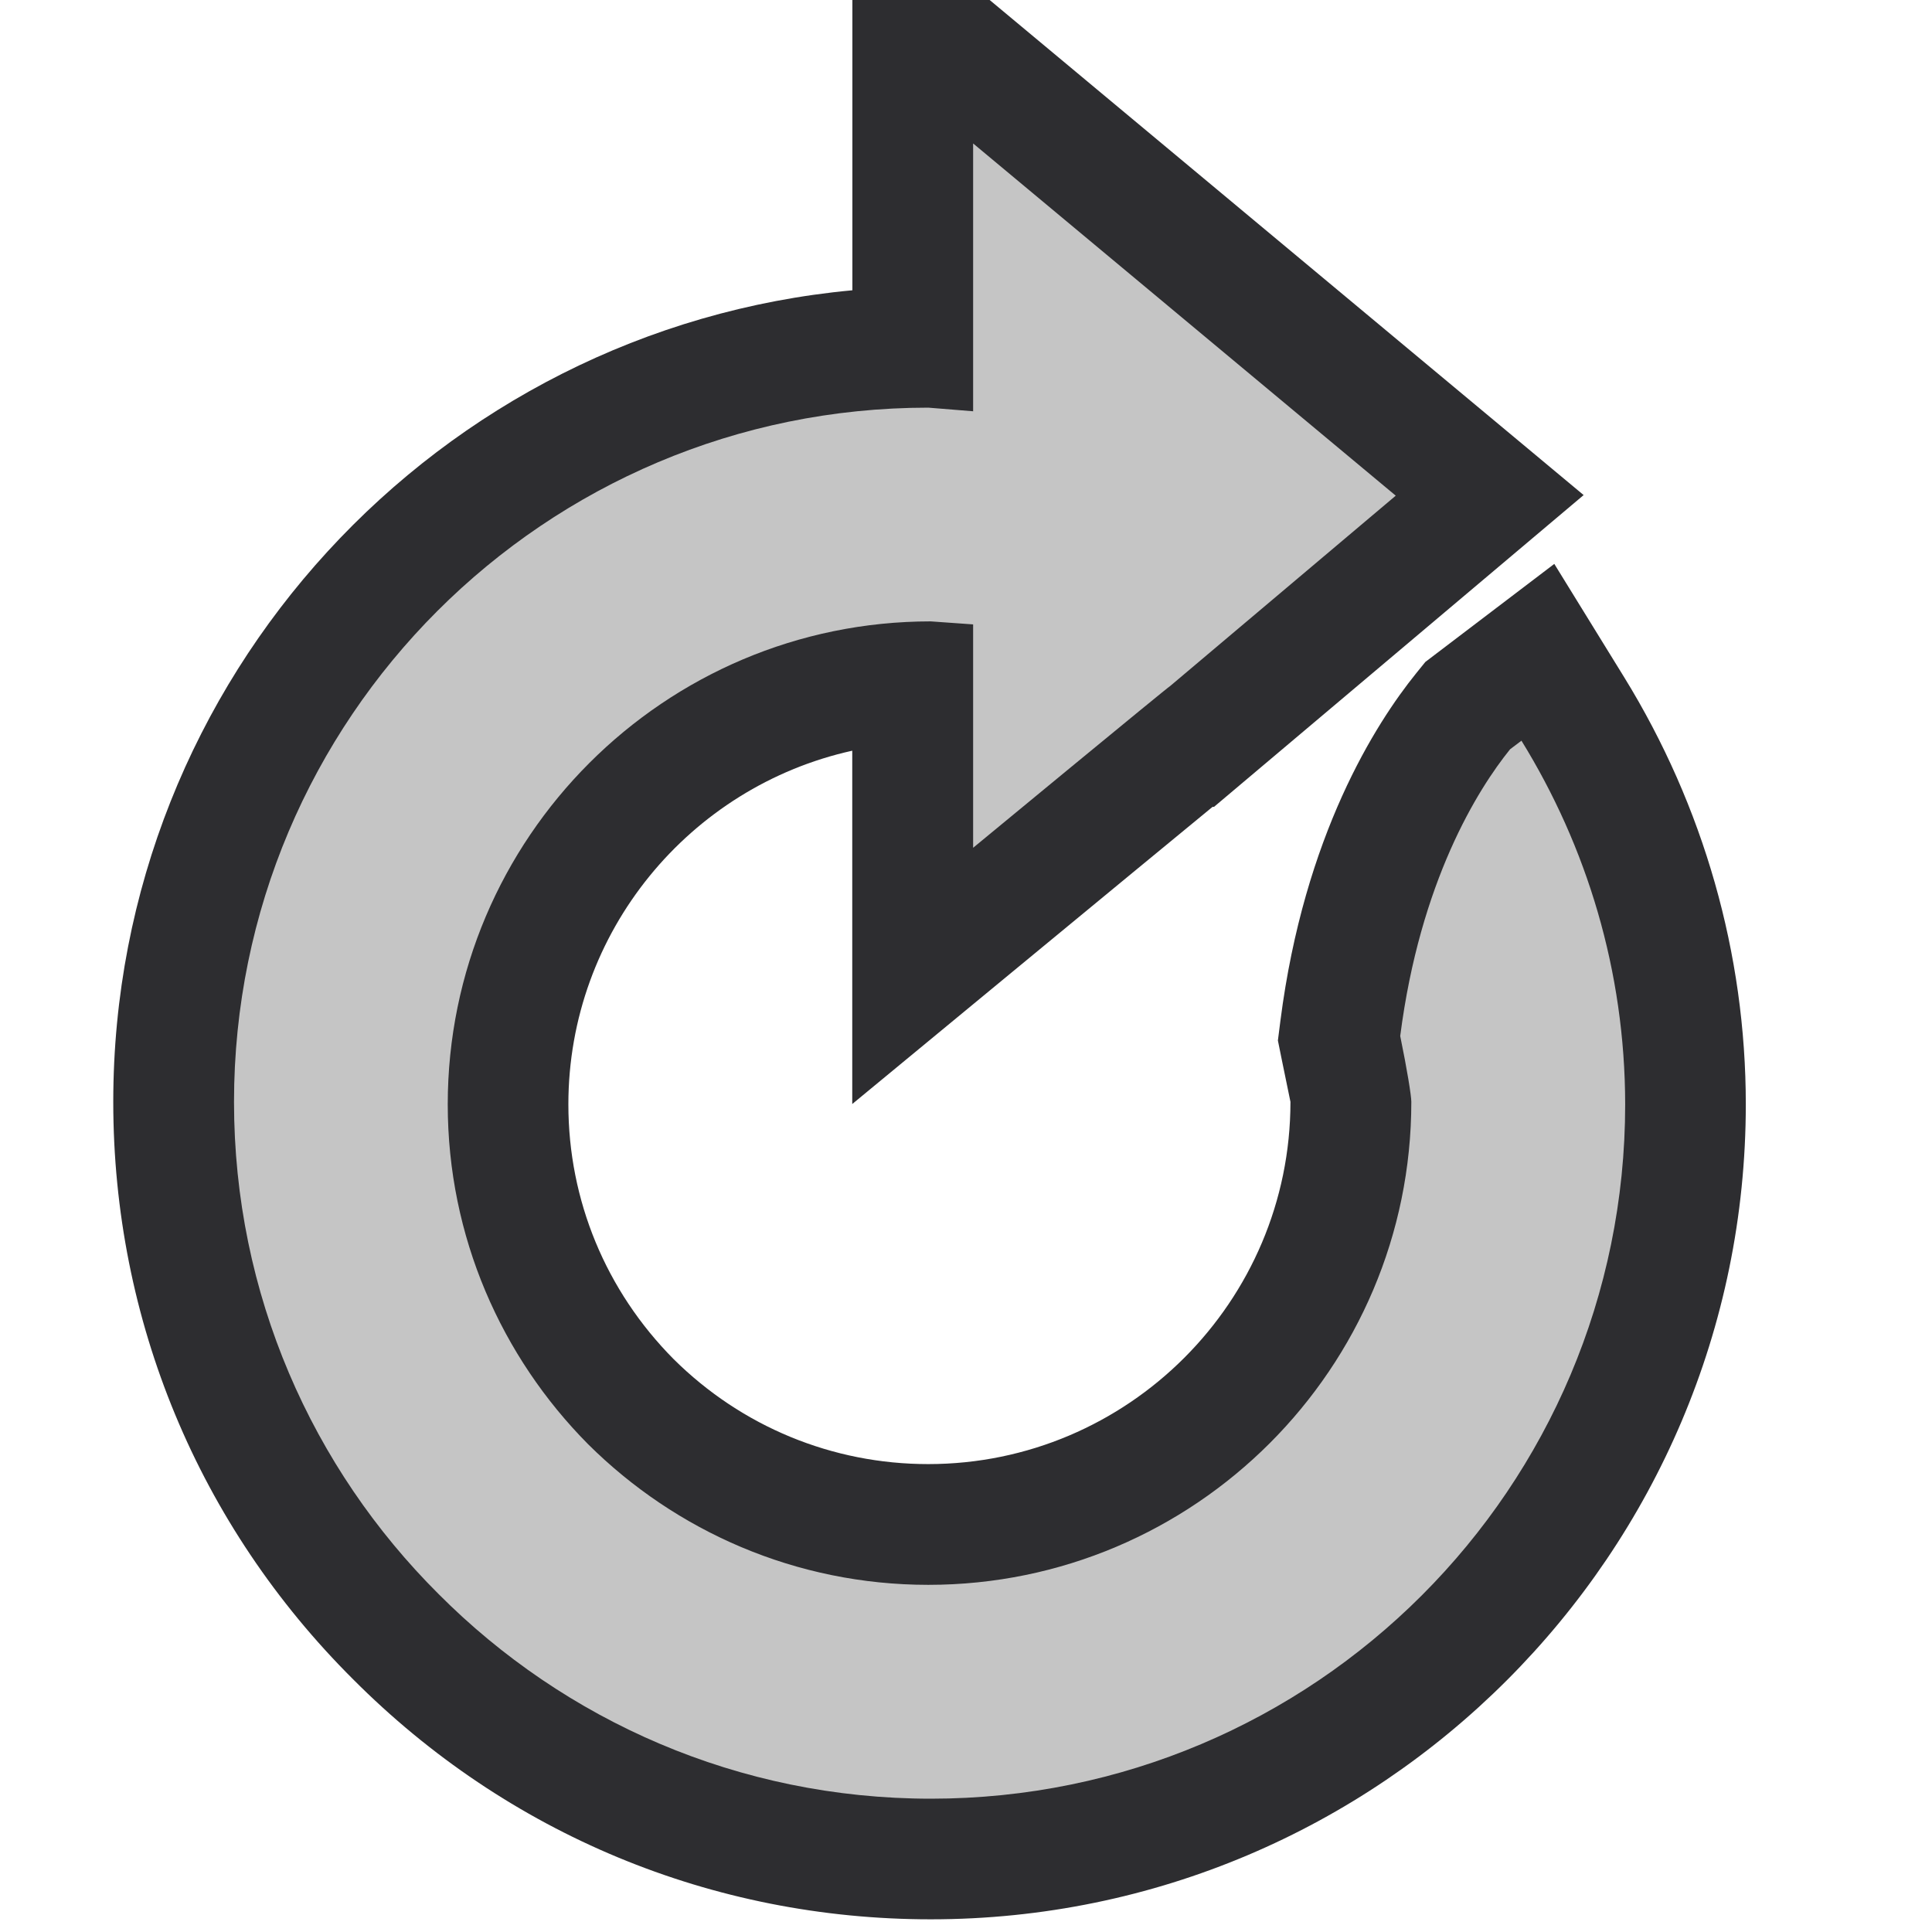
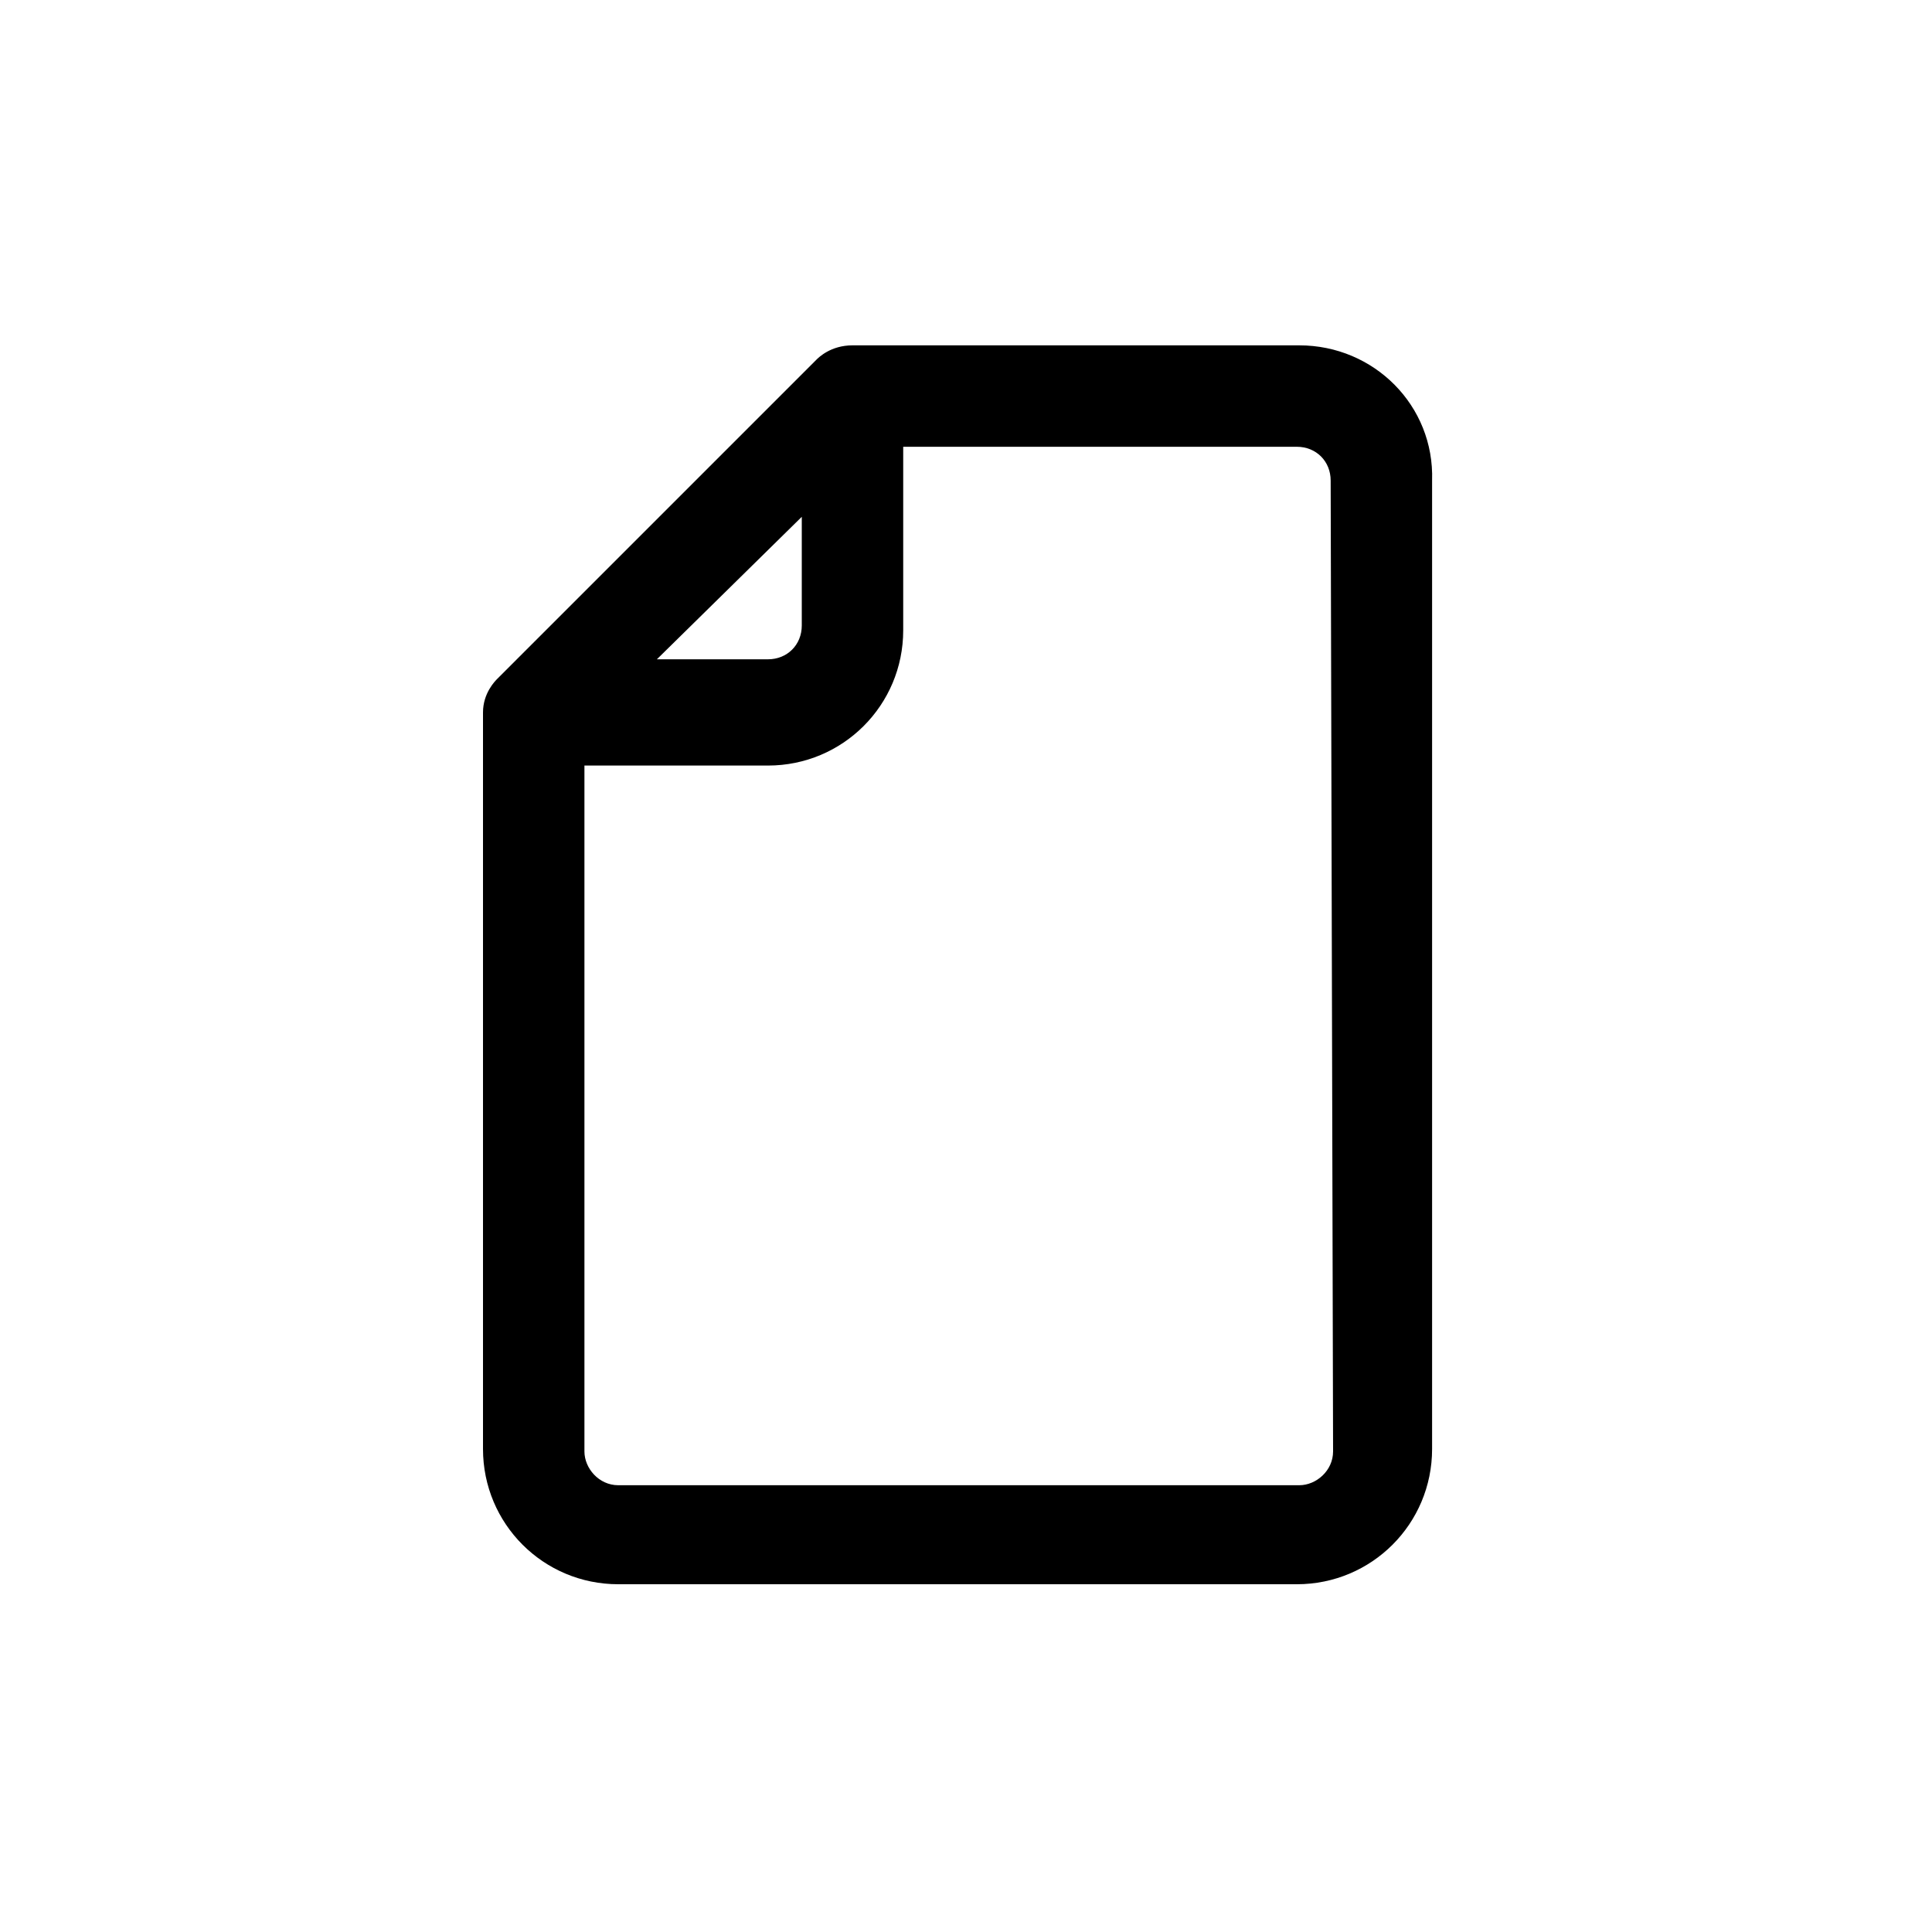
- <svg xmlns="http://www.w3.org/2000/svg" width="16" height="16">
-   <path d="M13.451 5.609l-.579-.939-1.068.812-.076.094c-.335.415-.927 1.341-1.124 2.876l-.021.165.033.163.071.345c0 1.654-1.346 3-3 3-.795 0-1.545-.311-2.107-.868-.563-.567-.873-1.317-.873-2.111 0-1.431 1.007-2.632 2.351-2.929v2.926s2.528-2.087 2.984-2.461h.012l3.061-2.582-4.919-4.1h-1.137v2.404c-3.429.318-6.121 3.211-6.121 6.721 0 1.809.707 3.508 1.986 4.782 1.277 1.282 2.976 1.988 4.784 1.988 3.722 0 6.75-3.028 6.75-6.75 0-1.245-.349-2.468-1.007-3.536z" fill="#2D2D30" />
-   <path d="M12.6 6.134l-.094.071c-.269.333-.746 1.096-.91 2.375.057.277.092.495.092.545 0 2.206-1.794 4-4 4-1.098 0-2.093-.445-2.817-1.164-.718-.724-1.163-1.718-1.163-2.815 0-2.206 1.794-4 4-4l.351.025v1.85s1.626-1.342 1.631-1.339l1.869-1.577-3.5-2.917v2.218l-.371-.03c-3.176 0-5.75 2.574-5.75 5.75 0 1.593.648 3.034 1.695 4.076 1.042 1.046 2.482 1.694 4.076 1.694 3.176 0 5.75-2.574 5.75-5.75-.001-1.106-.318-2.135-.859-3.012z" fill="#C5C5C5" />
+ <svg xmlns="http://www.w3.org/2000/svg" fill="#000000" width="800px" height="800px" viewBox="-8 0 32 32" version="1.1">
+   <path d="M13.52 5.72h-7.4c-0.36 0-0.56 0.2-0.6 0.24l-5.28 5.28c-0.040 0.040-0.24 0.24-0.24 0.56v12.2c0 1.24 1 2.24 2.24 2.24h11.24c1.24 0 2.24-1 2.24-2.24v-16.040c0.040-1.24-0.96-2.24-2.2-2.24zM5.28 8.56v1.8c0 0.32-0.24 0.56-0.56 0.56h-1.84l2.4-2.36zM14.080 24.040c0 0.32-0.28 0.56-0.56 0.56h-11.28c-0.32 0-0.56-0.28-0.56-0.56v-11.36h3.040c1.24 0 2.24-1 2.24-2.24v-3.040h6.52c0.32 0 0.56 0.24 0.56 0.56l0.040 16.080z" />
</svg>
